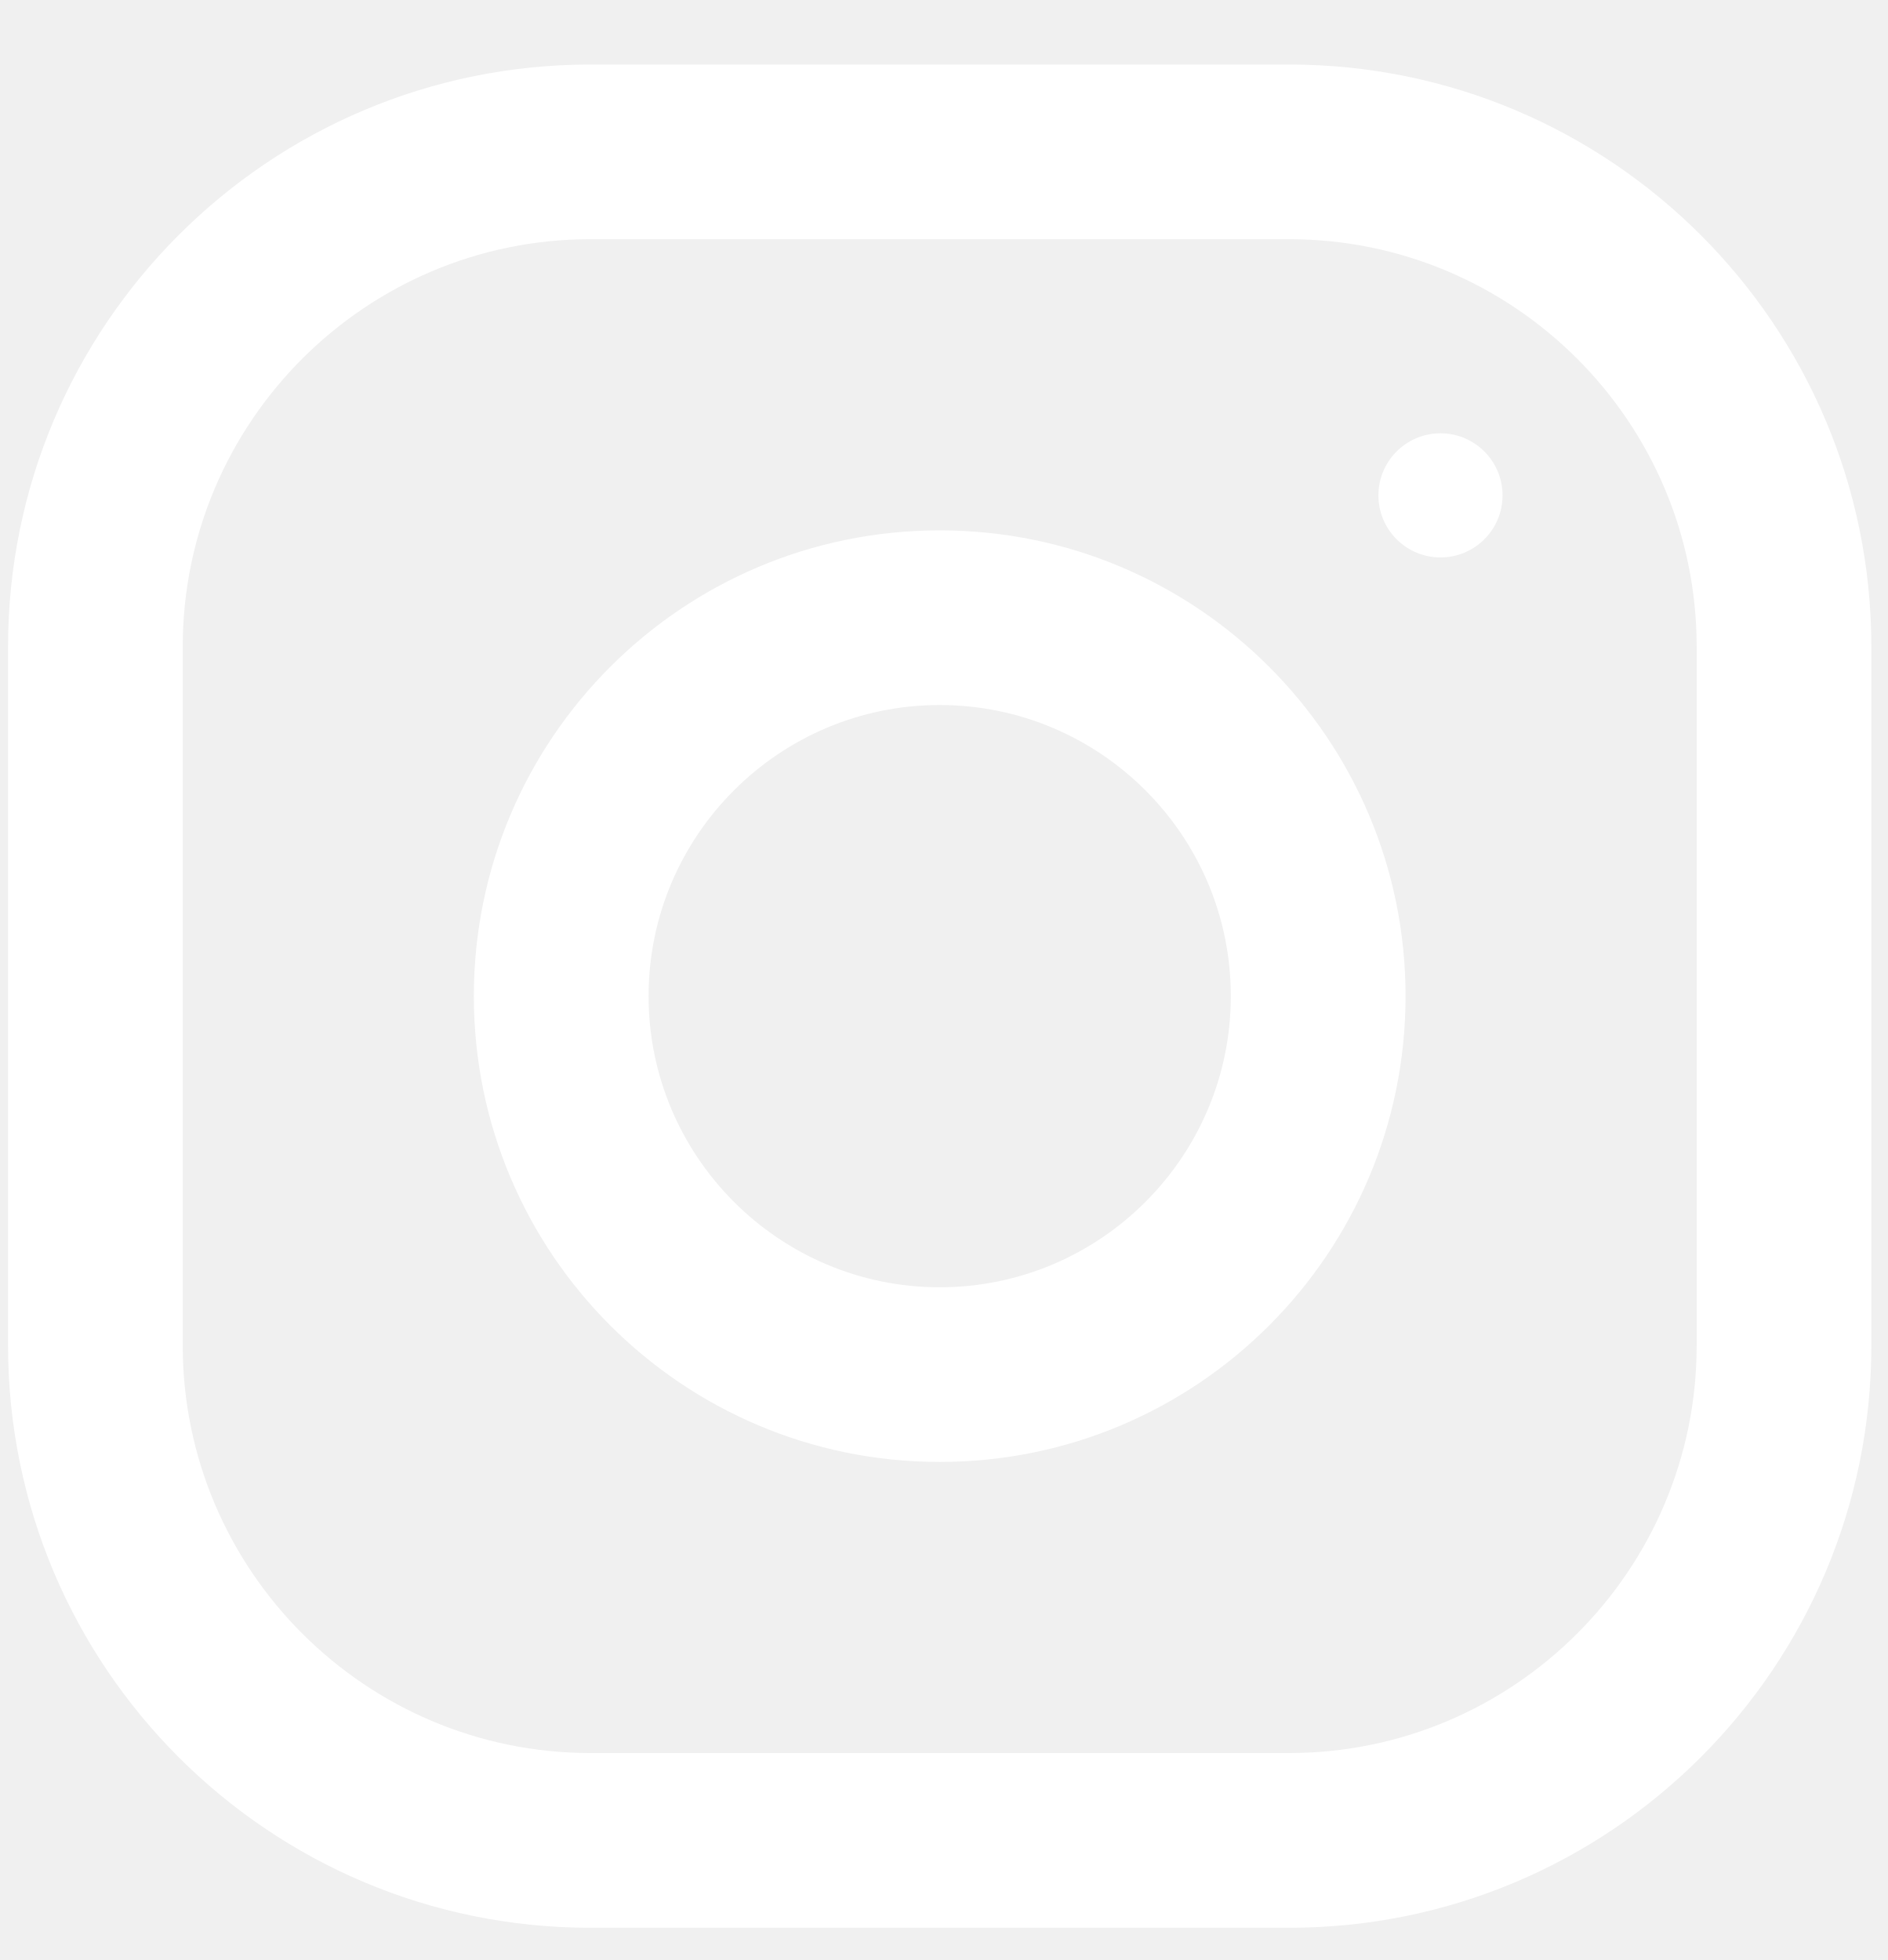
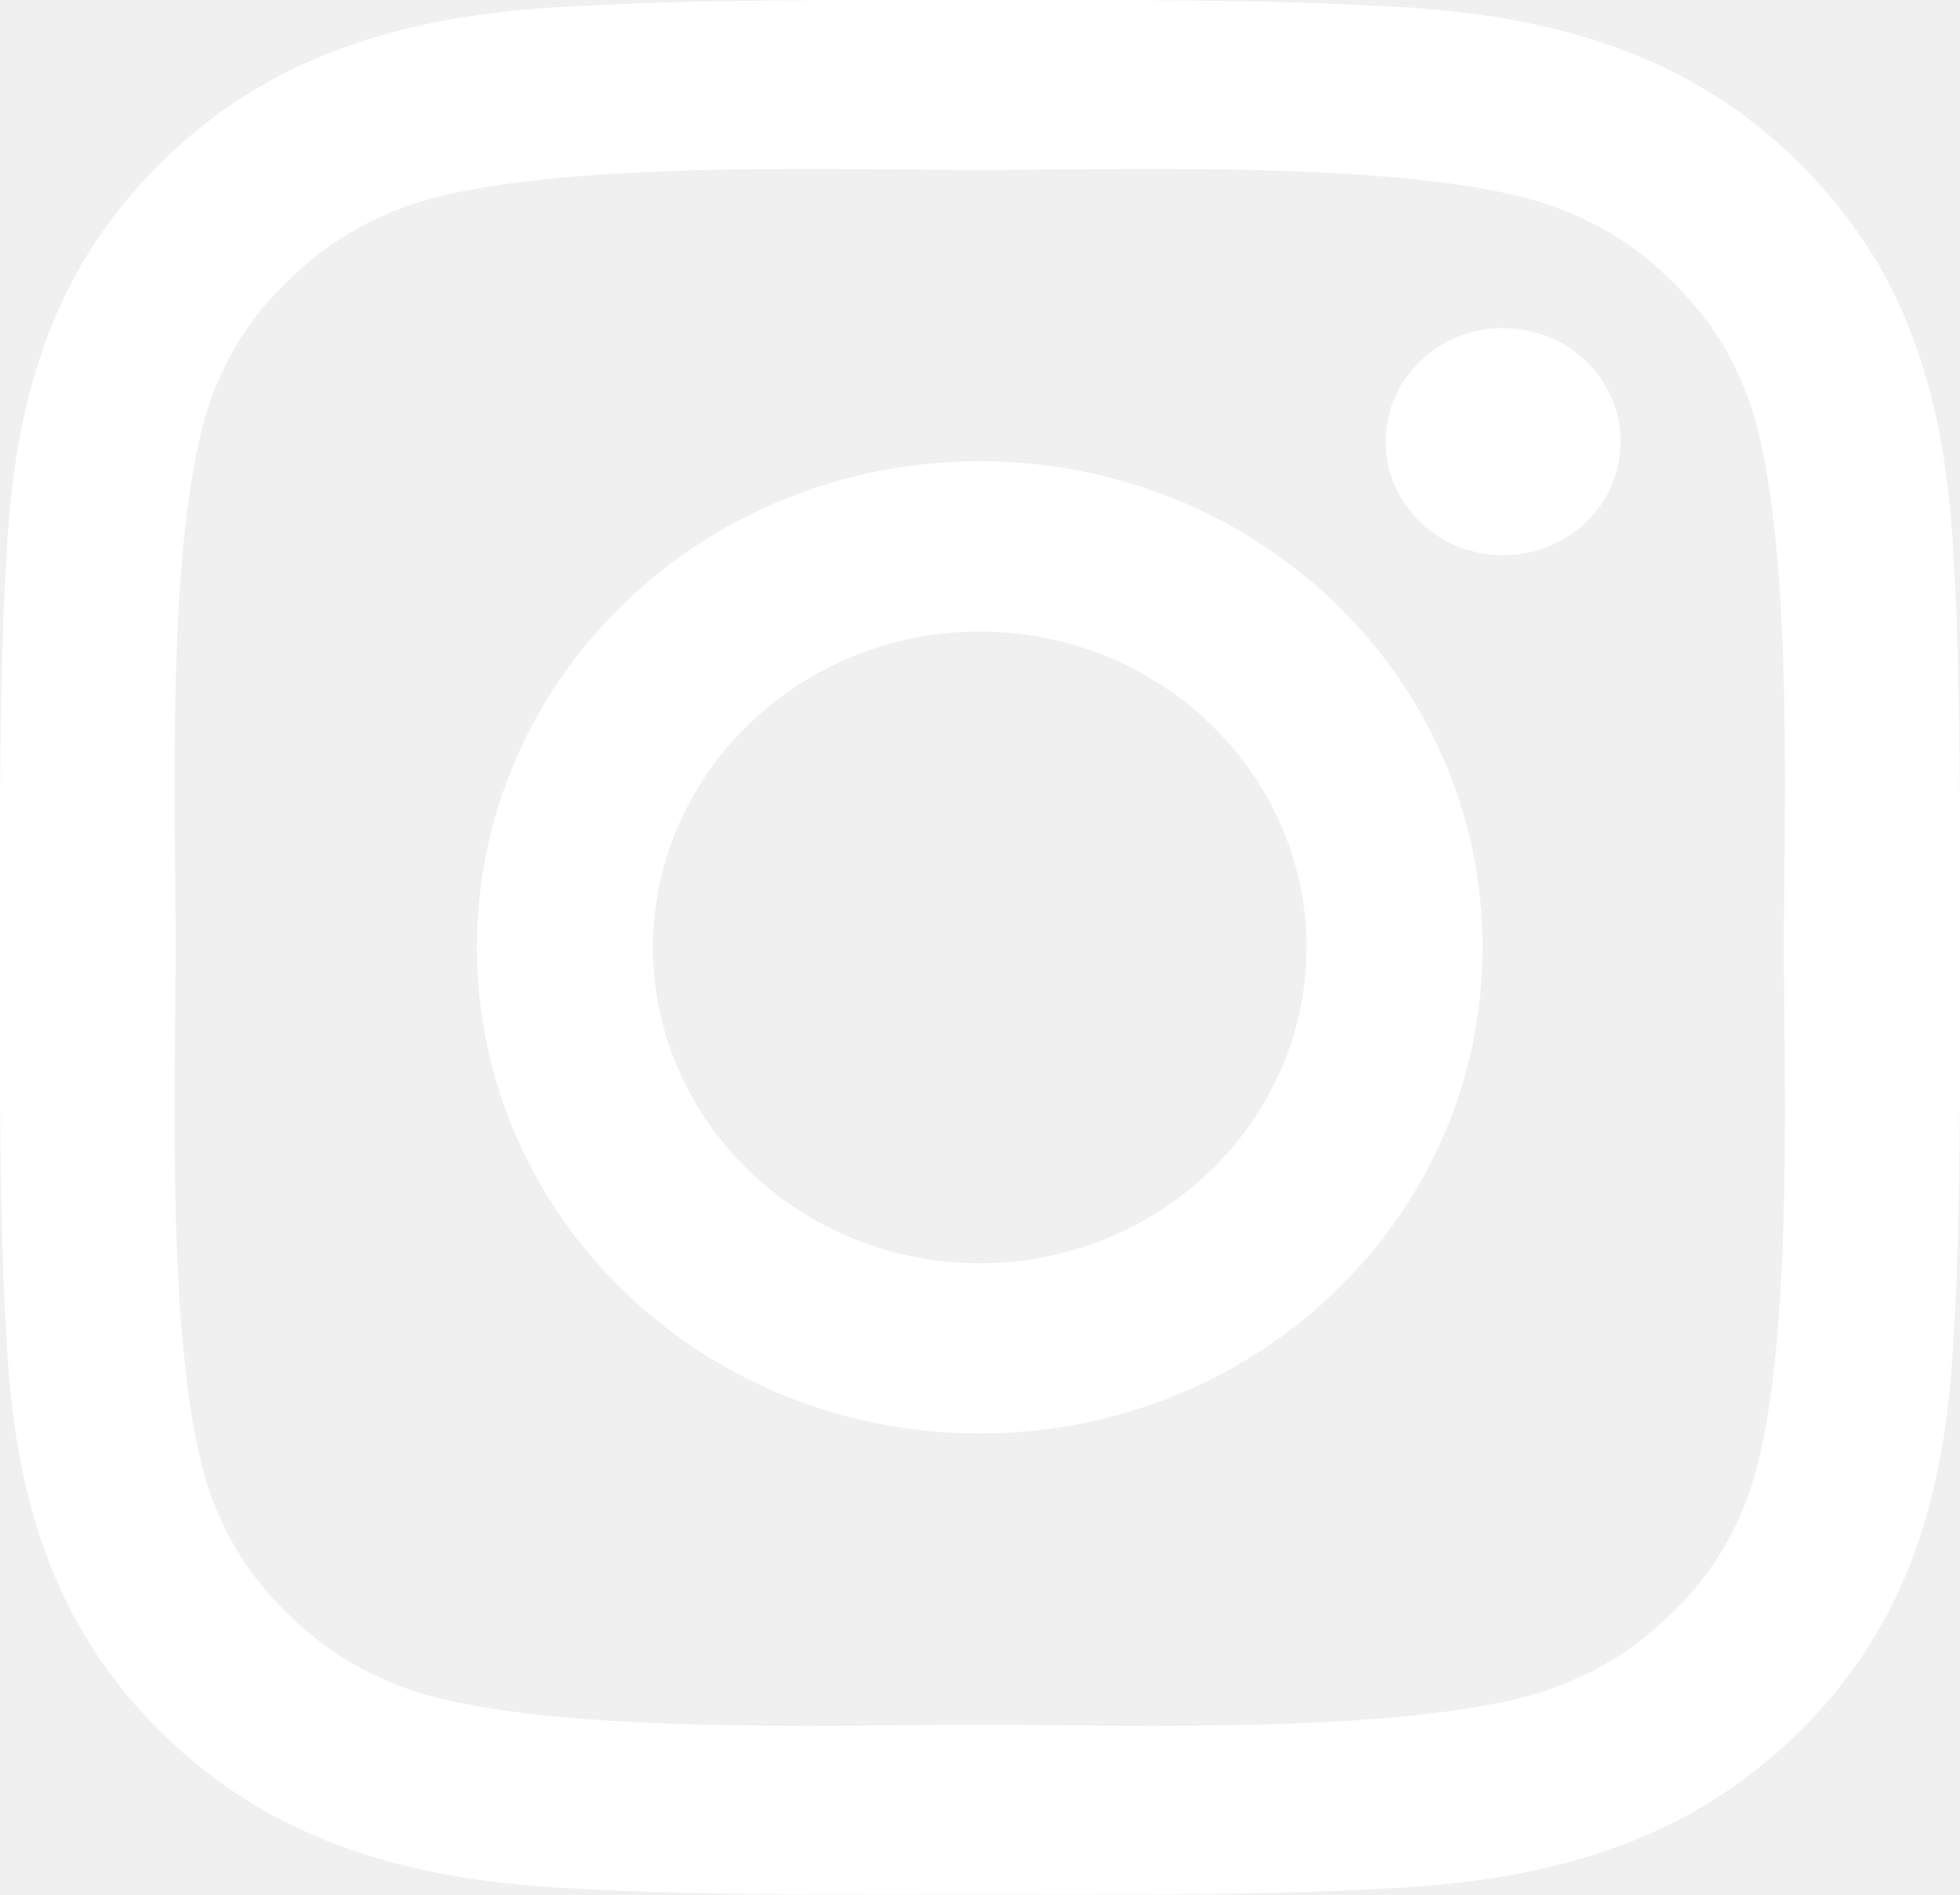
- <svg xmlns="http://www.w3.org/2000/svg" width="26" height="27" viewBox="0 0 26 27" fill="none">
-   <g clip-path="url(#clip0)">
-     <path d="M17.757 0.889H8.132C3.703 0.889 0.111 4.481 0.111 8.91V18.535C0.111 22.964 3.703 26.556 8.132 26.556H17.757C22.186 26.556 25.777 22.964 25.777 18.535V8.91C25.777 4.481 22.186 0.889 17.757 0.889ZM23.371 18.535C23.371 21.631 20.853 24.149 17.757 24.149H8.132C5.036 24.149 2.517 21.631 2.517 18.535V8.91C2.517 5.814 5.036 3.295 8.132 3.295H17.757C20.853 3.295 23.371 5.814 23.371 8.91V18.535Z" fill="white" />
-     <path d="M12.944 7.306C9.4 7.306 6.527 10.179 6.527 13.722C6.527 17.266 9.4 20.139 12.944 20.139C16.488 20.139 19.361 17.266 19.361 13.722C19.361 10.179 16.488 7.306 12.944 7.306ZM12.944 17.733C10.733 17.733 8.934 15.933 8.934 13.722C8.934 11.51 10.733 9.712 12.944 9.712C15.155 9.712 16.954 11.51 16.954 13.722C16.954 15.933 15.155 17.733 12.944 17.733Z" fill="white" />
-     <path d="M19.842 7.679C20.314 7.679 20.697 7.296 20.697 6.824C20.697 6.352 20.314 5.969 19.842 5.969C19.37 5.969 18.987 6.352 18.987 6.824C18.987 7.296 19.37 7.679 19.842 7.679Z" fill="white" />
-   </g>
-   <defs>
-     <clipPath id="clip0">
-       <rect width="25.667" height="25.667" fill="white" transform="translate(0.11084 0.888916)" />
-     </clipPath>
-   </defs>
+ <svg xmlns="http://www.w3.org/2000/svg" width="30" height="29" viewBox="0 0 30 29" fill="none">
+   <path d="M14.996 7.06C10.737 7.06 7.3 10.383 7.3 14.5C7.3 18.617 10.737 21.94 14.996 21.94C19.255 21.94 22.692 18.617 22.692 14.5C22.692 10.383 19.255 7.06 14.996 7.06ZM14.996 19.335C12.242 19.335 9.994 17.163 9.994 14.5C9.994 11.838 12.242 9.665 14.996 9.665C17.75 9.665 19.998 11.838 19.998 14.5C19.998 17.163 17.75 19.335 14.996 19.335ZM23.008 5.021C22.013 5.021 21.21 5.798 21.21 6.759C21.21 7.72 22.013 8.497 23.008 8.497C24.002 8.497 24.805 7.724 24.805 6.759C24.805 6.531 24.759 6.305 24.669 6.094C24.578 5.883 24.446 5.691 24.279 5.53C24.112 5.368 23.914 5.24 23.696 5.153C23.477 5.066 23.244 5.021 23.008 5.021ZM29.998 14.5C29.998 12.498 30.017 10.513 29.901 8.515C29.784 6.193 29.237 4.133 27.48 2.435C25.721 0.734 23.593 0.208 21.191 0.095C19.12 -0.017 17.067 0.001 15 0.001C12.928 0.001 10.876 -0.017 8.808 0.095C6.407 0.208 4.275 0.737 2.519 2.435C0.759 4.136 0.215 6.193 0.099 8.515C-0.018 10.517 0.001 12.501 0.001 14.5C0.001 16.499 -0.018 18.487 0.099 20.485C0.215 22.807 0.763 24.867 2.519 26.565C4.279 28.266 6.407 28.792 8.808 28.905C10.88 29.017 12.932 28.999 15 28.999C17.071 28.999 19.124 29.017 21.191 28.905C23.593 28.792 25.724 28.262 27.48 26.565C29.24 24.864 29.784 22.807 29.901 20.485C30.021 18.487 29.998 16.502 29.998 14.5ZM26.696 23.053C26.422 23.714 26.092 24.207 25.563 24.715C25.034 25.226 24.527 25.546 23.844 25.81C21.87 26.569 17.184 26.398 14.996 26.398C12.808 26.398 8.118 26.569 6.144 25.814C5.461 25.549 4.951 25.23 4.425 24.718C3.896 24.207 3.566 23.717 3.292 23.057C2.512 21.145 2.688 16.615 2.688 14.5C2.688 12.385 2.512 7.851 3.292 5.943C3.566 5.283 3.896 4.789 4.425 4.281C4.954 3.774 5.461 3.451 6.144 3.186C8.118 2.431 12.808 2.602 14.996 2.602C17.184 2.602 21.874 2.431 23.848 3.186C24.531 3.451 25.041 3.77 25.567 4.281C26.096 4.793 26.426 5.283 26.7 5.943C27.48 7.851 27.304 12.385 27.304 14.5C27.304 16.615 27.48 21.145 26.696 23.053Z" fill="white" />
</svg>
